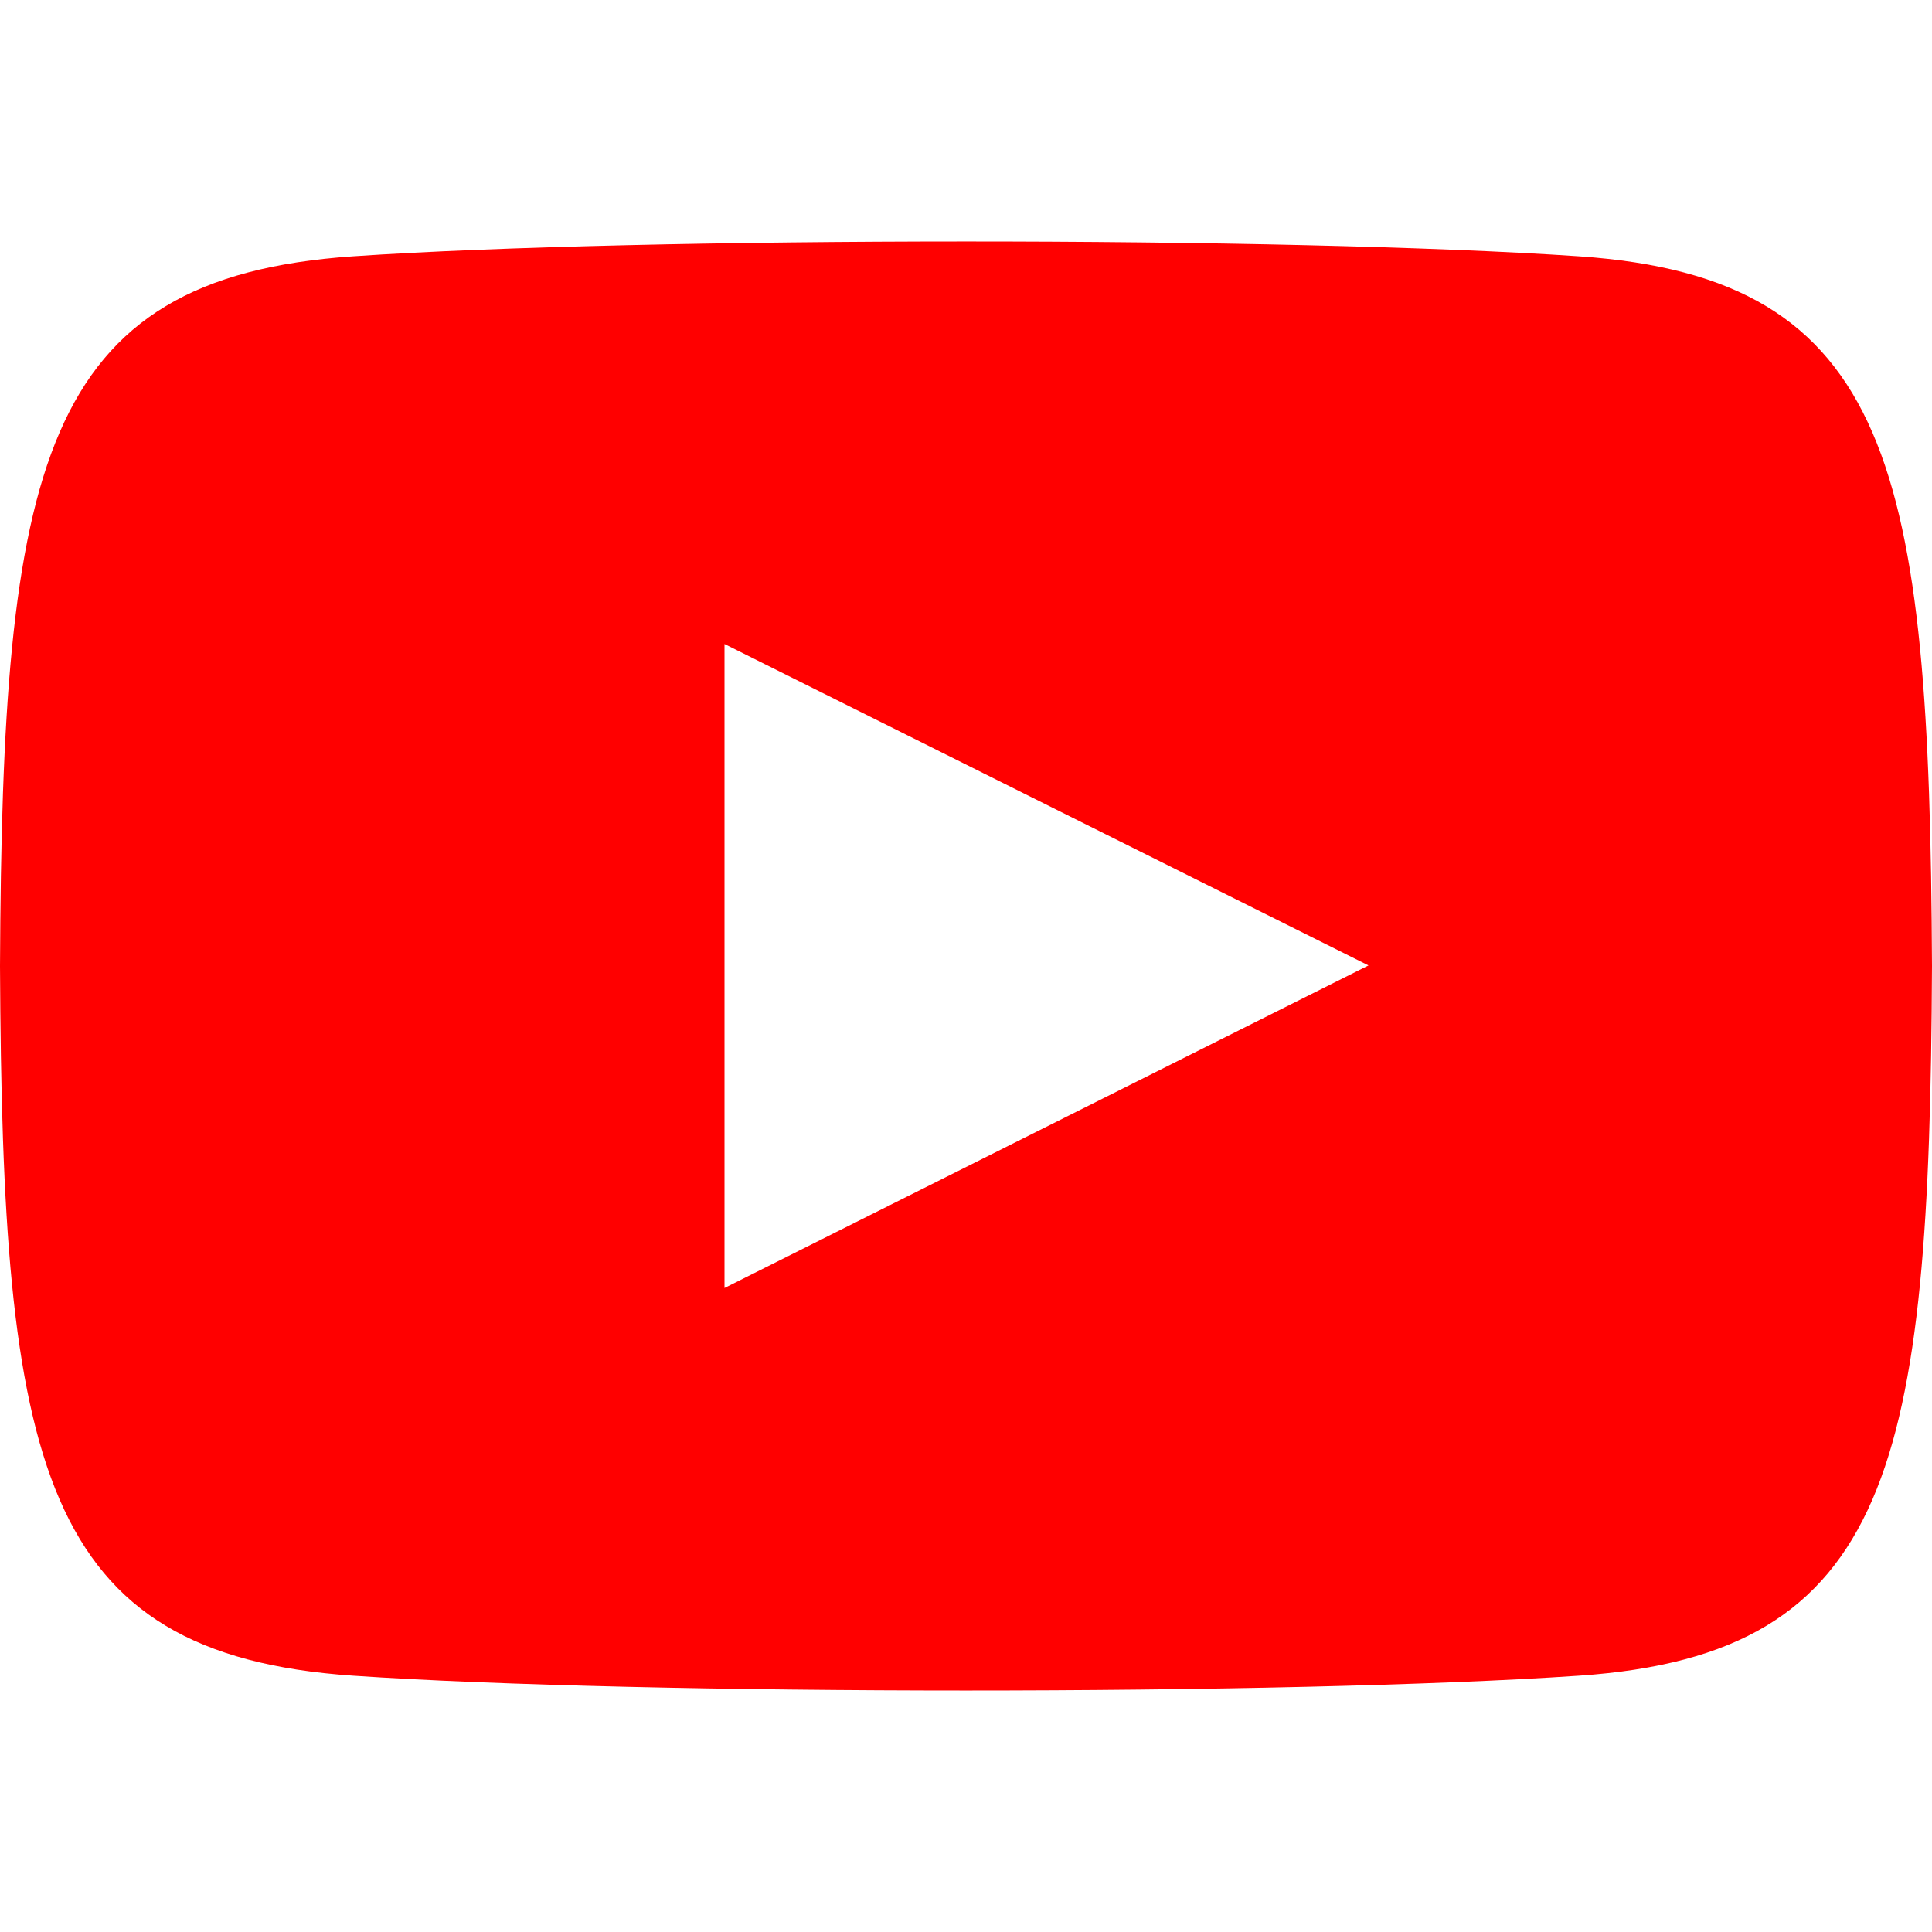
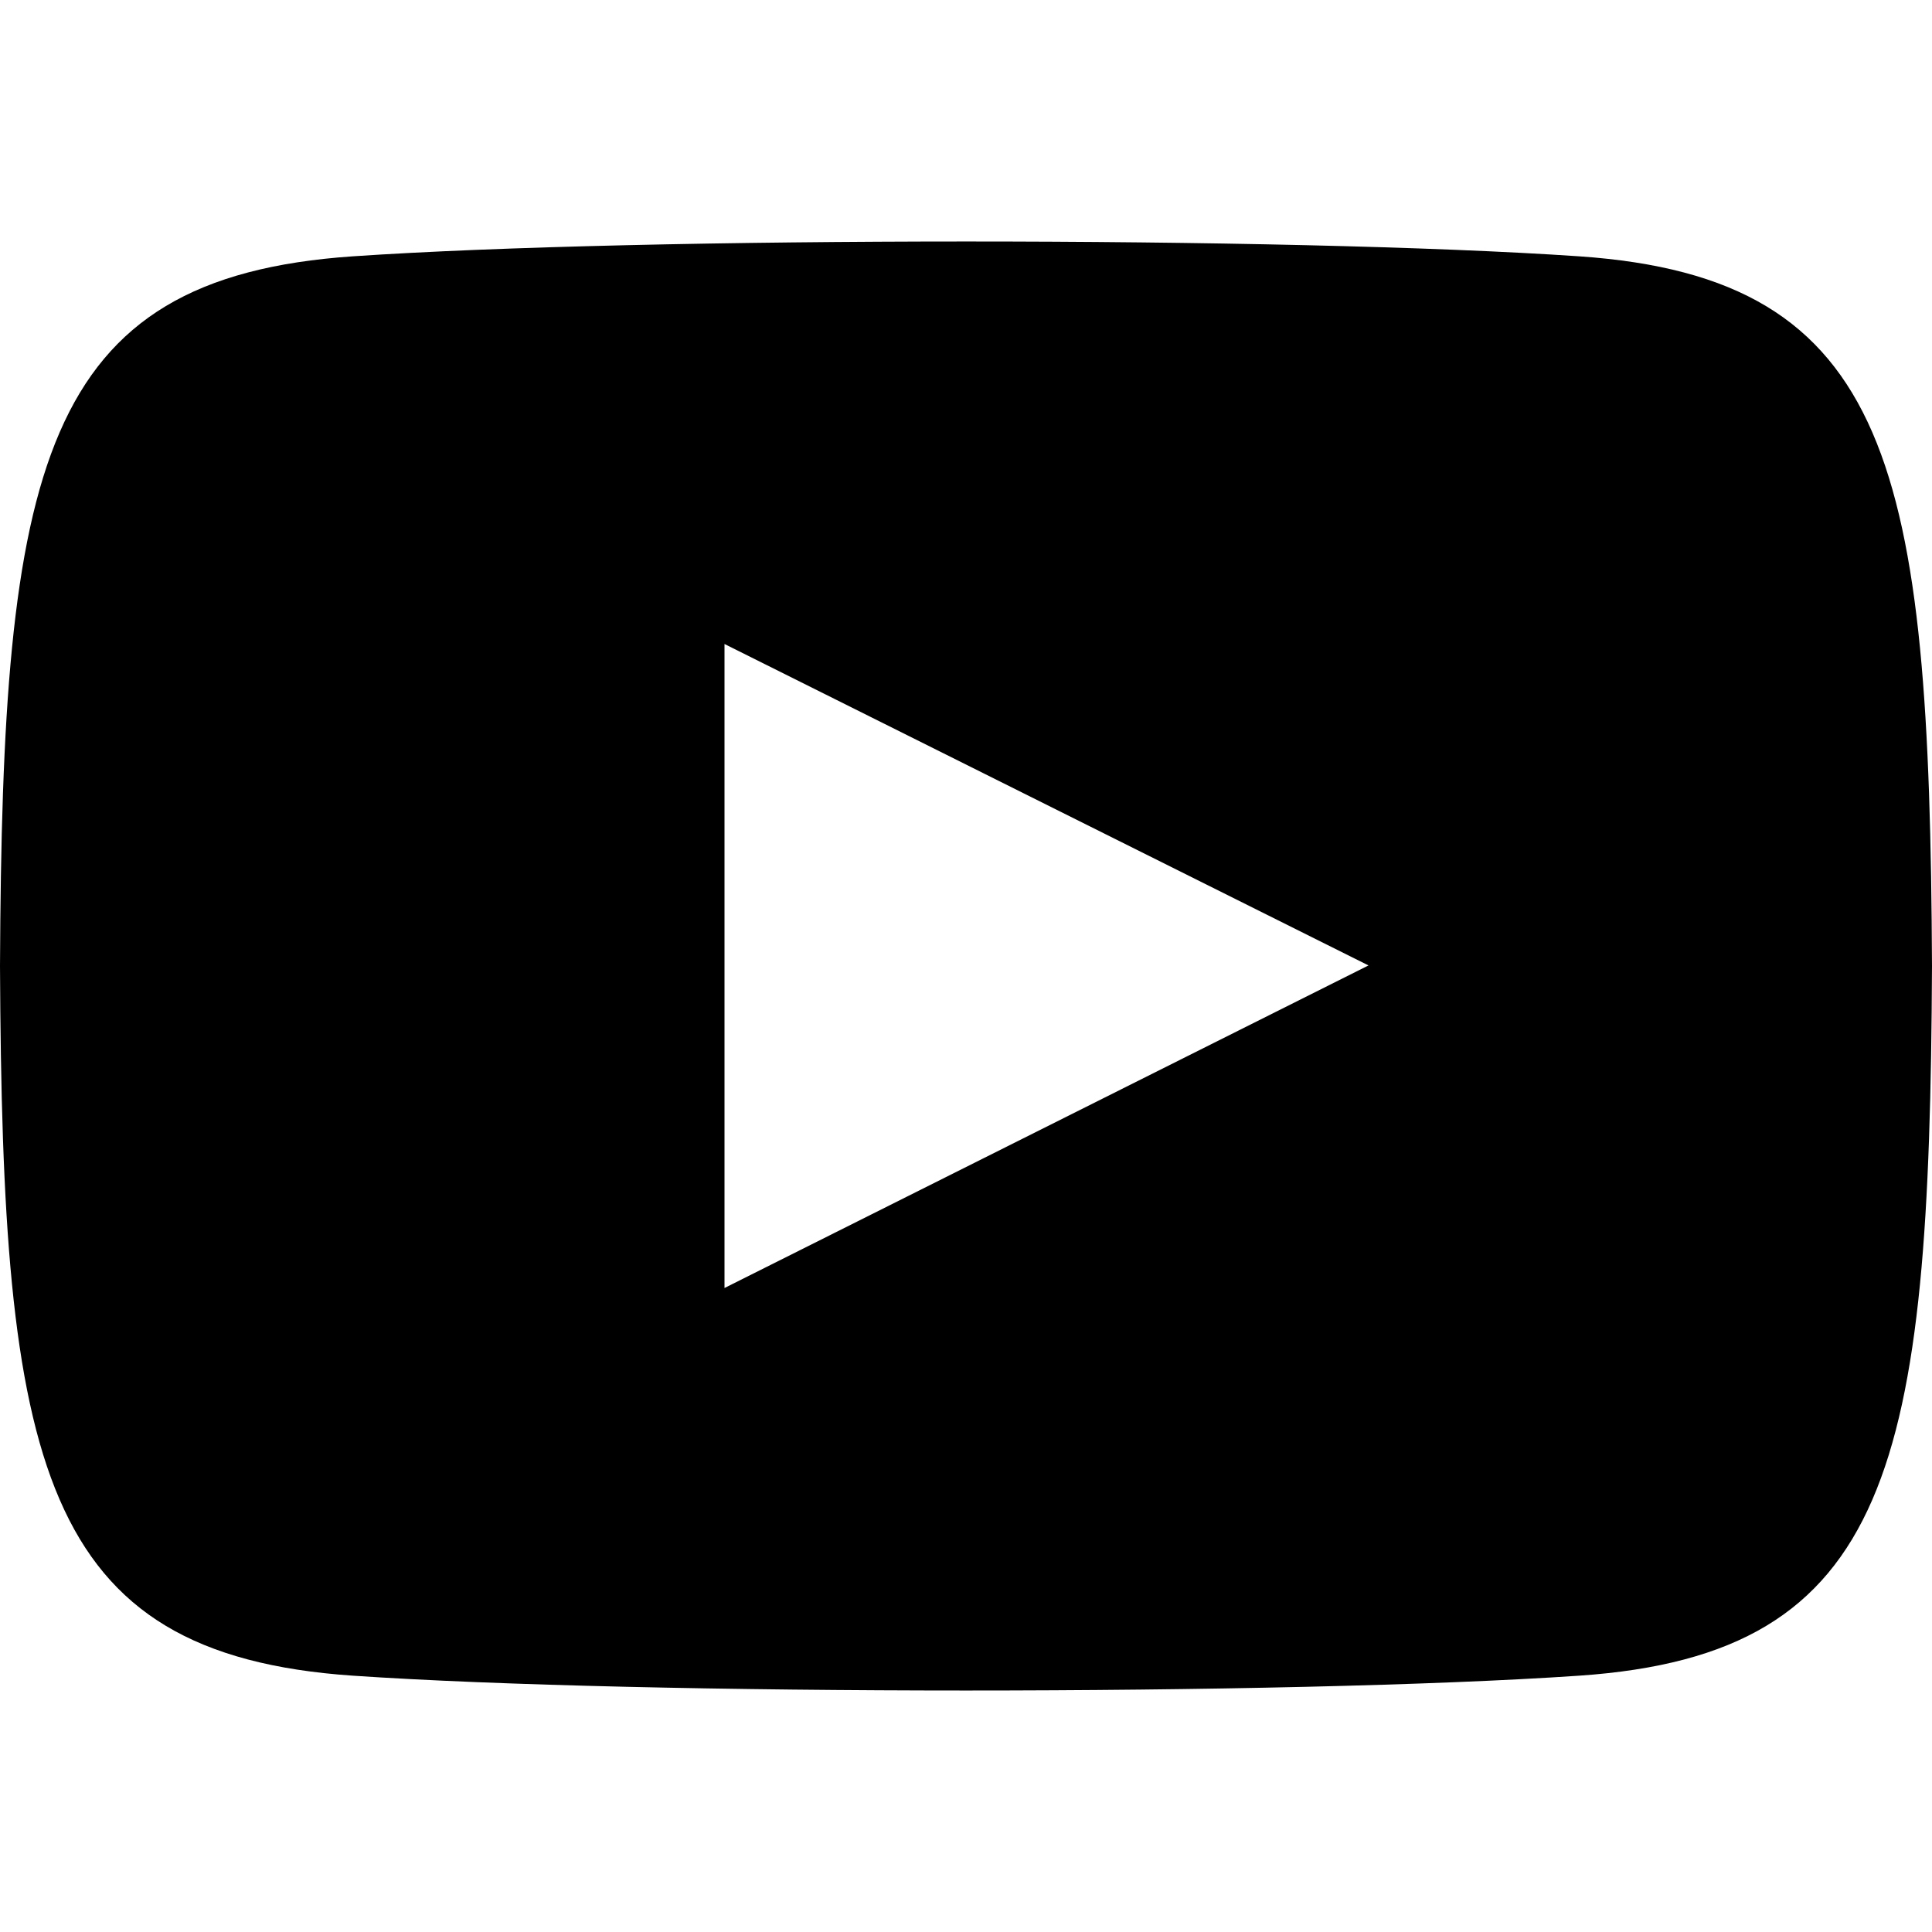
- <svg xmlns="http://www.w3.org/2000/svg" viewBox="0 0 24 24" fill="#FF0000">
+ <svg xmlns="http://www.w3.org/2000/svg" viewBox="0 0 24 24" fill="#000000">
  <path d="M19.615 3.184c-3.604-.246-11.631-.245-15.23 0-3.897.266-4.356 2.62-4.385 8.816.029 6.185.484 8.549 4.385 8.816 3.6.245 11.626.246 15.23 0 3.897-.266 4.356-2.62 4.385-8.816-.029-6.185-.484-8.549-4.385-8.816zm-10.615 12.816v-8l8 3.993-8 4.007z" />
</svg>
